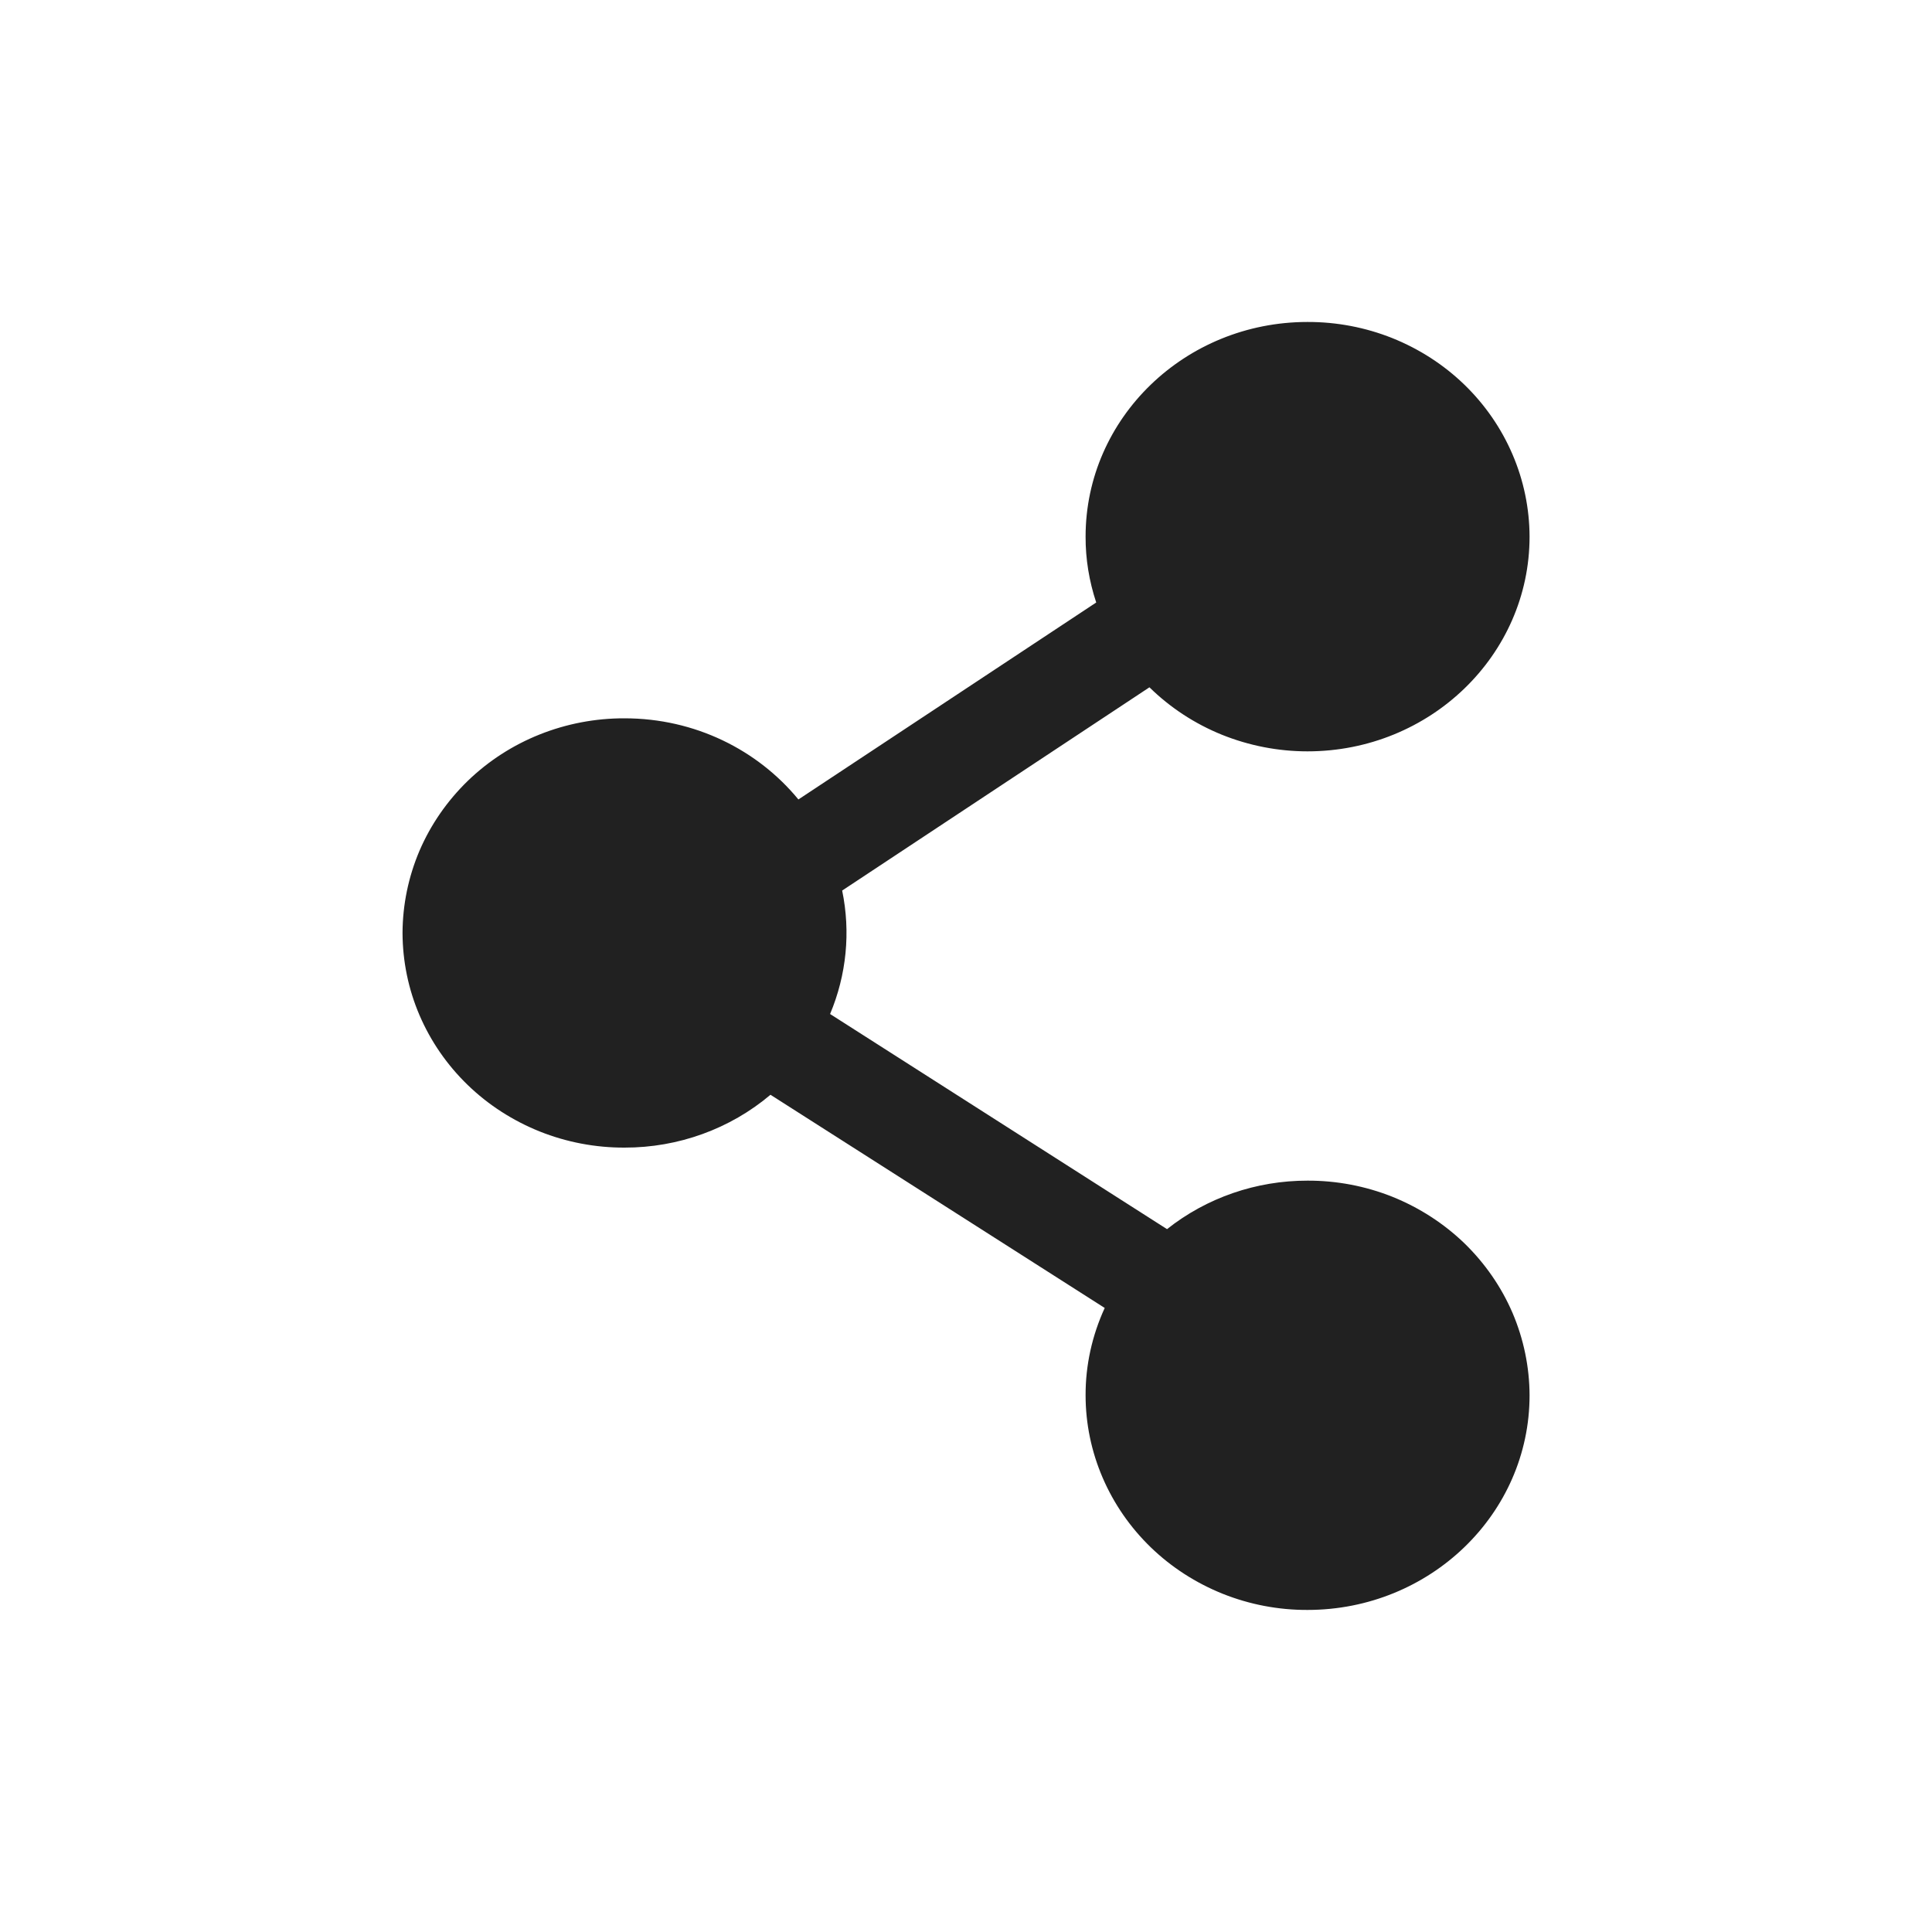
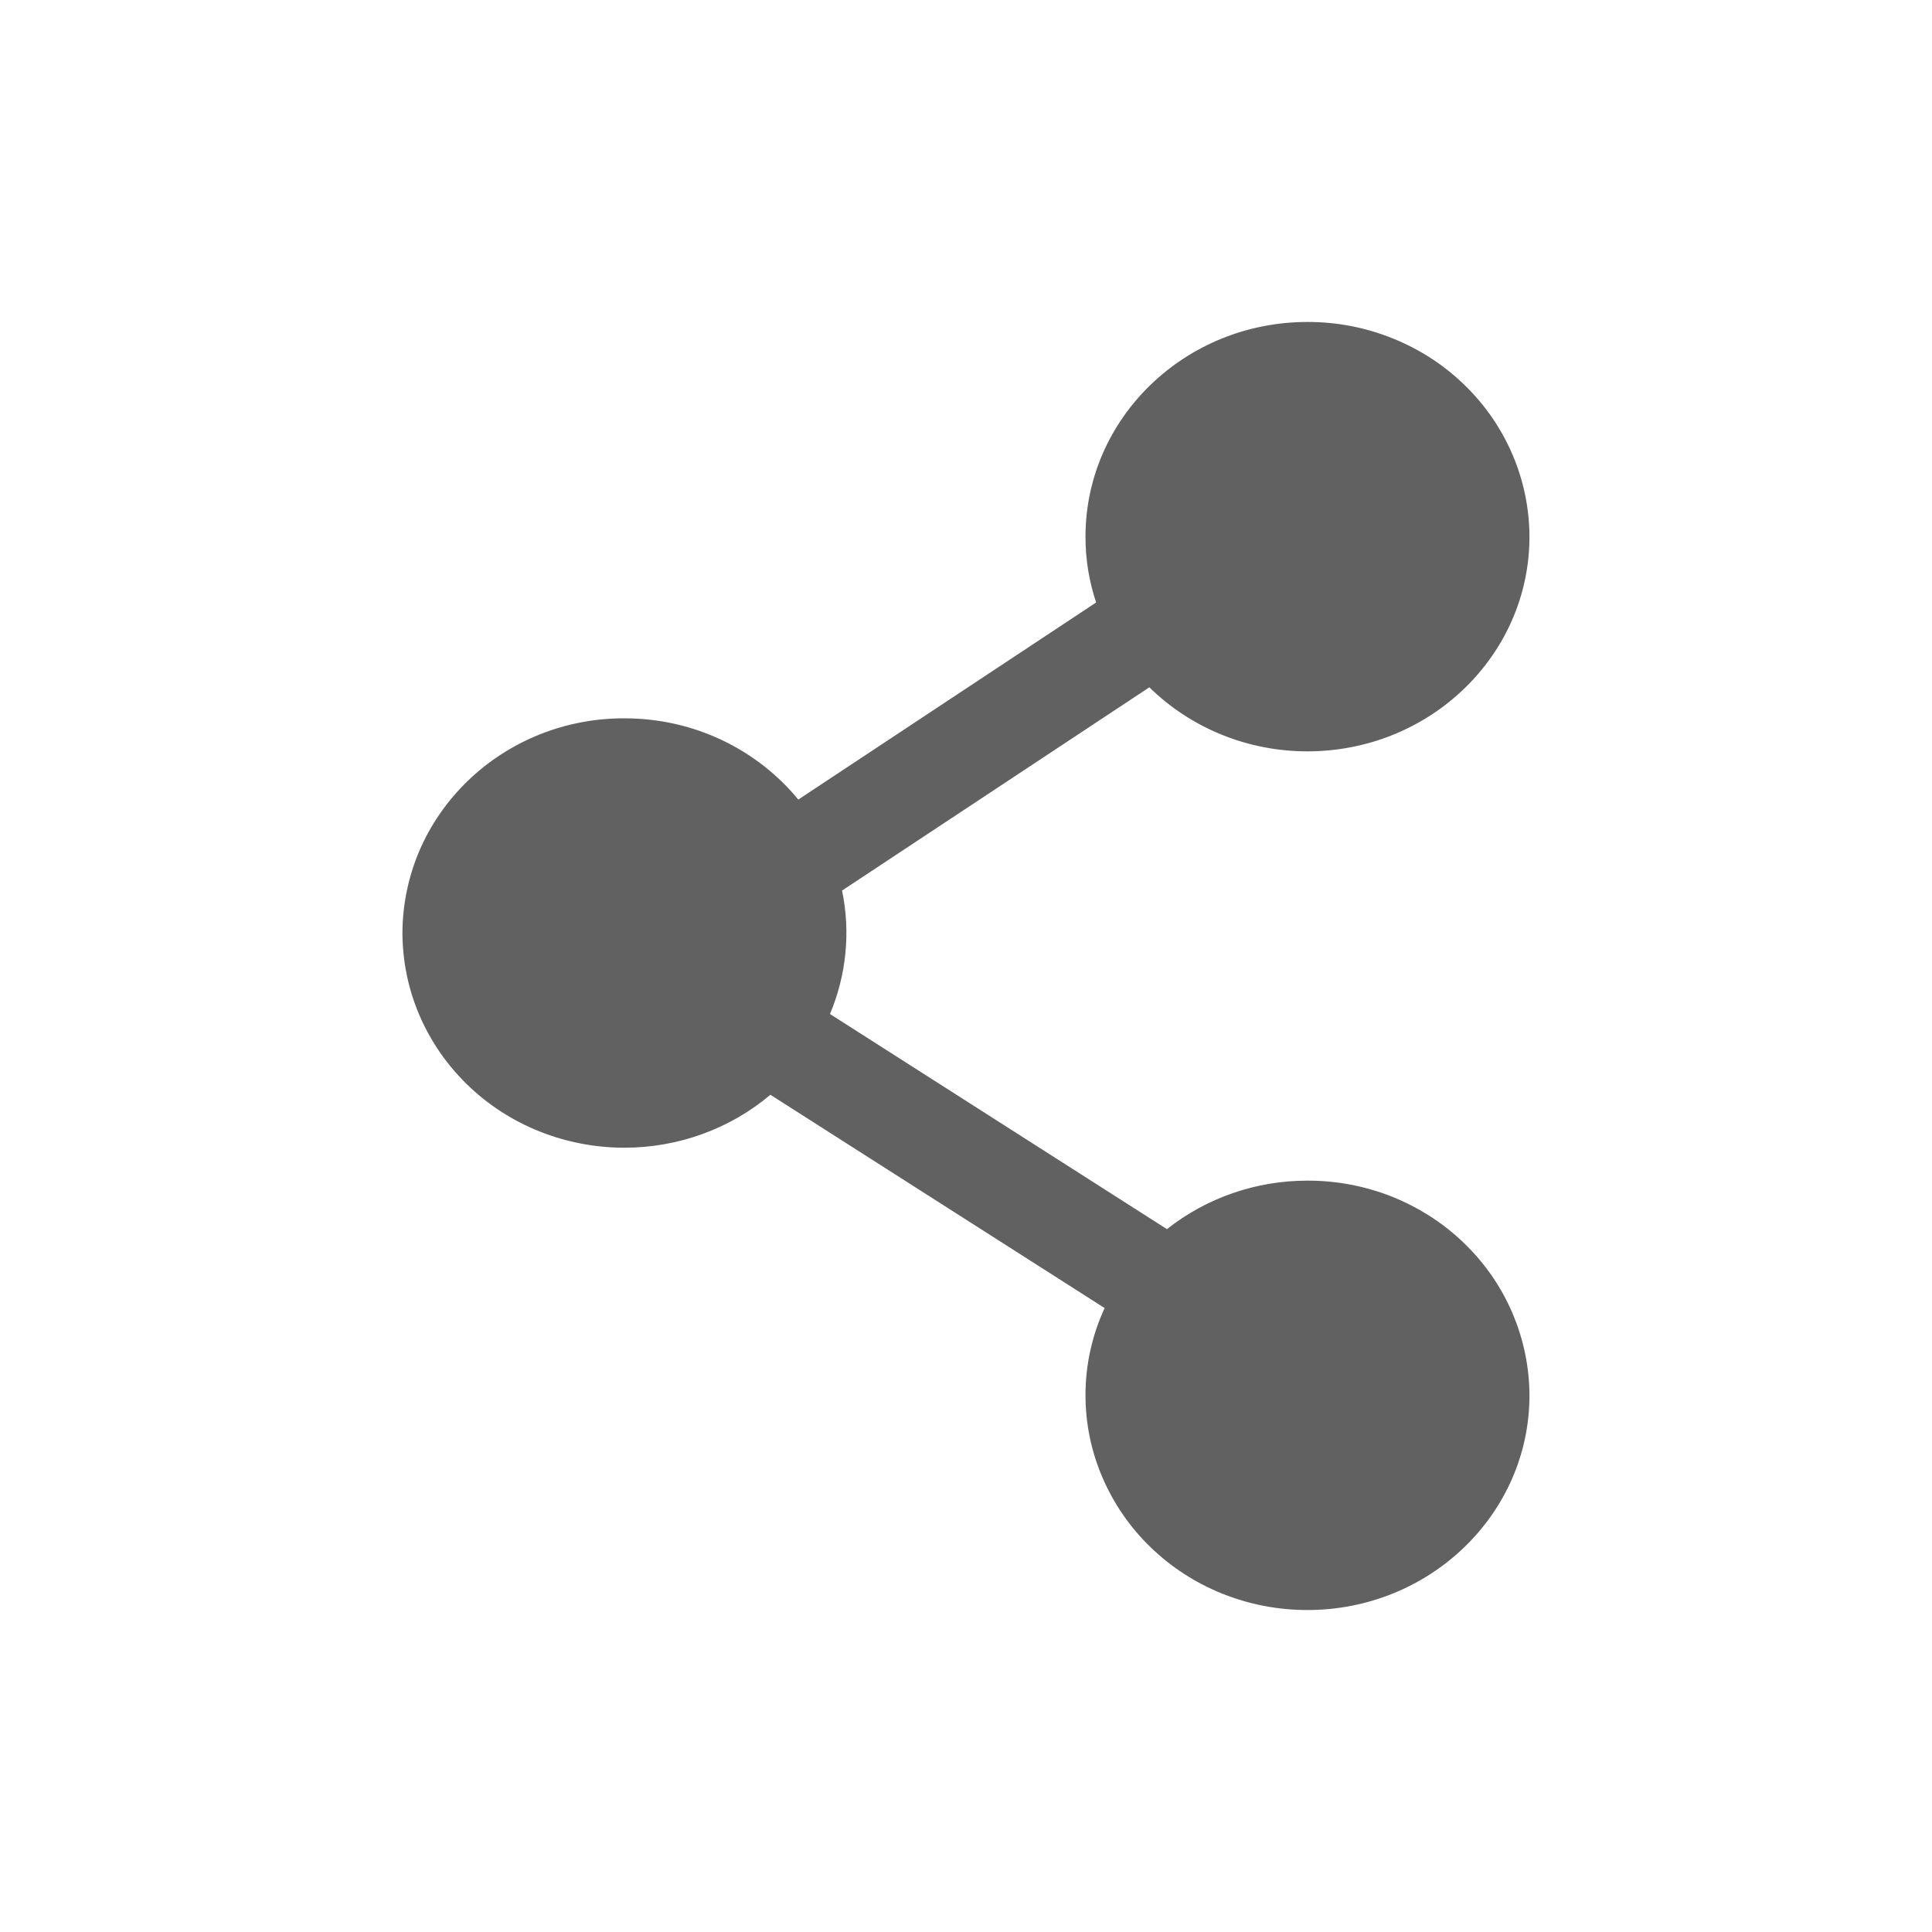
<svg xmlns="http://www.w3.org/2000/svg" width="20" height="20" viewBox="0 0 20 20" fill="none">
-   <path fill-rule="evenodd" clip-rule="evenodd" d="M11.238 5.555C11.238 4.328 12.267 3.333 13.535 3.333C13.836 3.332 14.135 3.389 14.413 3.5C14.692 3.612 14.945 3.775 15.158 3.981C15.372 4.188 15.541 4.433 15.657 4.703C15.773 4.973 15.833 5.262 15.834 5.555C15.834 6.782 14.804 7.778 13.535 7.778C13.231 7.778 12.93 7.719 12.649 7.606C12.368 7.492 12.113 7.325 11.899 7.115L8.718 9.219C8.807 9.648 8.763 10.092 8.593 10.497L12.081 12.724C12.492 12.398 13.006 12.221 13.536 12.222C13.837 12.221 14.136 12.278 14.414 12.389C14.692 12.501 14.945 12.664 15.159 12.87C15.372 13.077 15.542 13.322 15.658 13.592C15.773 13.862 15.833 14.152 15.834 14.444C15.834 15.671 14.804 16.666 13.535 16.666C13.234 16.667 12.936 16.61 12.658 16.499C12.379 16.387 12.126 16.224 11.913 16.018C11.699 15.811 11.53 15.566 11.414 15.296C11.298 15.026 11.238 14.737 11.238 14.444C11.237 14.133 11.305 13.825 11.436 13.54L7.976 11.333C7.557 11.687 7.02 11.881 6.465 11.88C6.164 11.881 5.865 11.824 5.587 11.713C5.308 11.601 5.055 11.438 4.842 11.232C4.628 11.025 4.459 10.78 4.343 10.51C4.227 10.24 4.168 9.95 4.167 9.658C4.168 9.365 4.228 9.076 4.343 8.806C4.459 8.536 4.629 8.291 4.842 8.084C5.055 7.878 5.308 7.714 5.587 7.603C5.865 7.492 6.164 7.435 6.465 7.436C7.195 7.436 7.844 7.764 8.265 8.276L11.348 6.237C11.275 6.017 11.237 5.787 11.238 5.555Z" fill="#212121" />
+   <path fill-rule="evenodd" clip-rule="evenodd" d="M11.237 5.555C11.237 4.329 12.266 3.333 13.534 3.333C13.835 3.332 14.134 3.389 14.412 3.501C14.691 3.612 14.944 3.775 15.157 3.982C15.371 4.188 15.54 4.433 15.656 4.703C15.772 4.973 15.832 5.263 15.833 5.555C15.833 6.783 14.803 7.778 13.534 7.778C13.23 7.778 12.929 7.72 12.648 7.606C12.367 7.492 12.112 7.325 11.898 7.115L8.717 9.219C8.806 9.648 8.762 10.092 8.592 10.497L12.08 12.724C12.491 12.399 13.005 12.221 13.535 12.222C13.836 12.221 14.134 12.278 14.413 12.389C14.691 12.501 14.945 12.664 15.158 12.871C15.371 13.077 15.541 13.322 15.656 13.592C15.772 13.863 15.832 14.152 15.833 14.445C15.833 15.671 14.803 16.667 13.534 16.667C13.233 16.667 12.935 16.61 12.657 16.499C12.378 16.388 12.125 16.224 11.912 16.018C11.698 15.812 11.529 15.566 11.413 15.296C11.297 15.027 11.237 14.737 11.237 14.445C11.236 14.133 11.304 13.825 11.435 13.541L7.975 11.333C7.556 11.687 7.019 11.881 6.464 11.881C6.163 11.881 5.864 11.824 5.586 11.713C5.307 11.602 5.054 11.438 4.841 11.232C4.627 11.025 4.458 10.78 4.342 10.51C4.226 10.24 4.167 9.95 4.166 9.658C4.167 9.365 4.227 9.076 4.342 8.806C4.458 8.536 4.628 8.291 4.841 8.085C5.054 7.878 5.308 7.715 5.586 7.603C5.864 7.492 6.163 7.435 6.464 7.436C7.194 7.436 7.843 7.765 8.264 8.277L11.347 6.237C11.274 6.017 11.236 5.787 11.237 5.555Z" fill="#616161" />
</svg>
